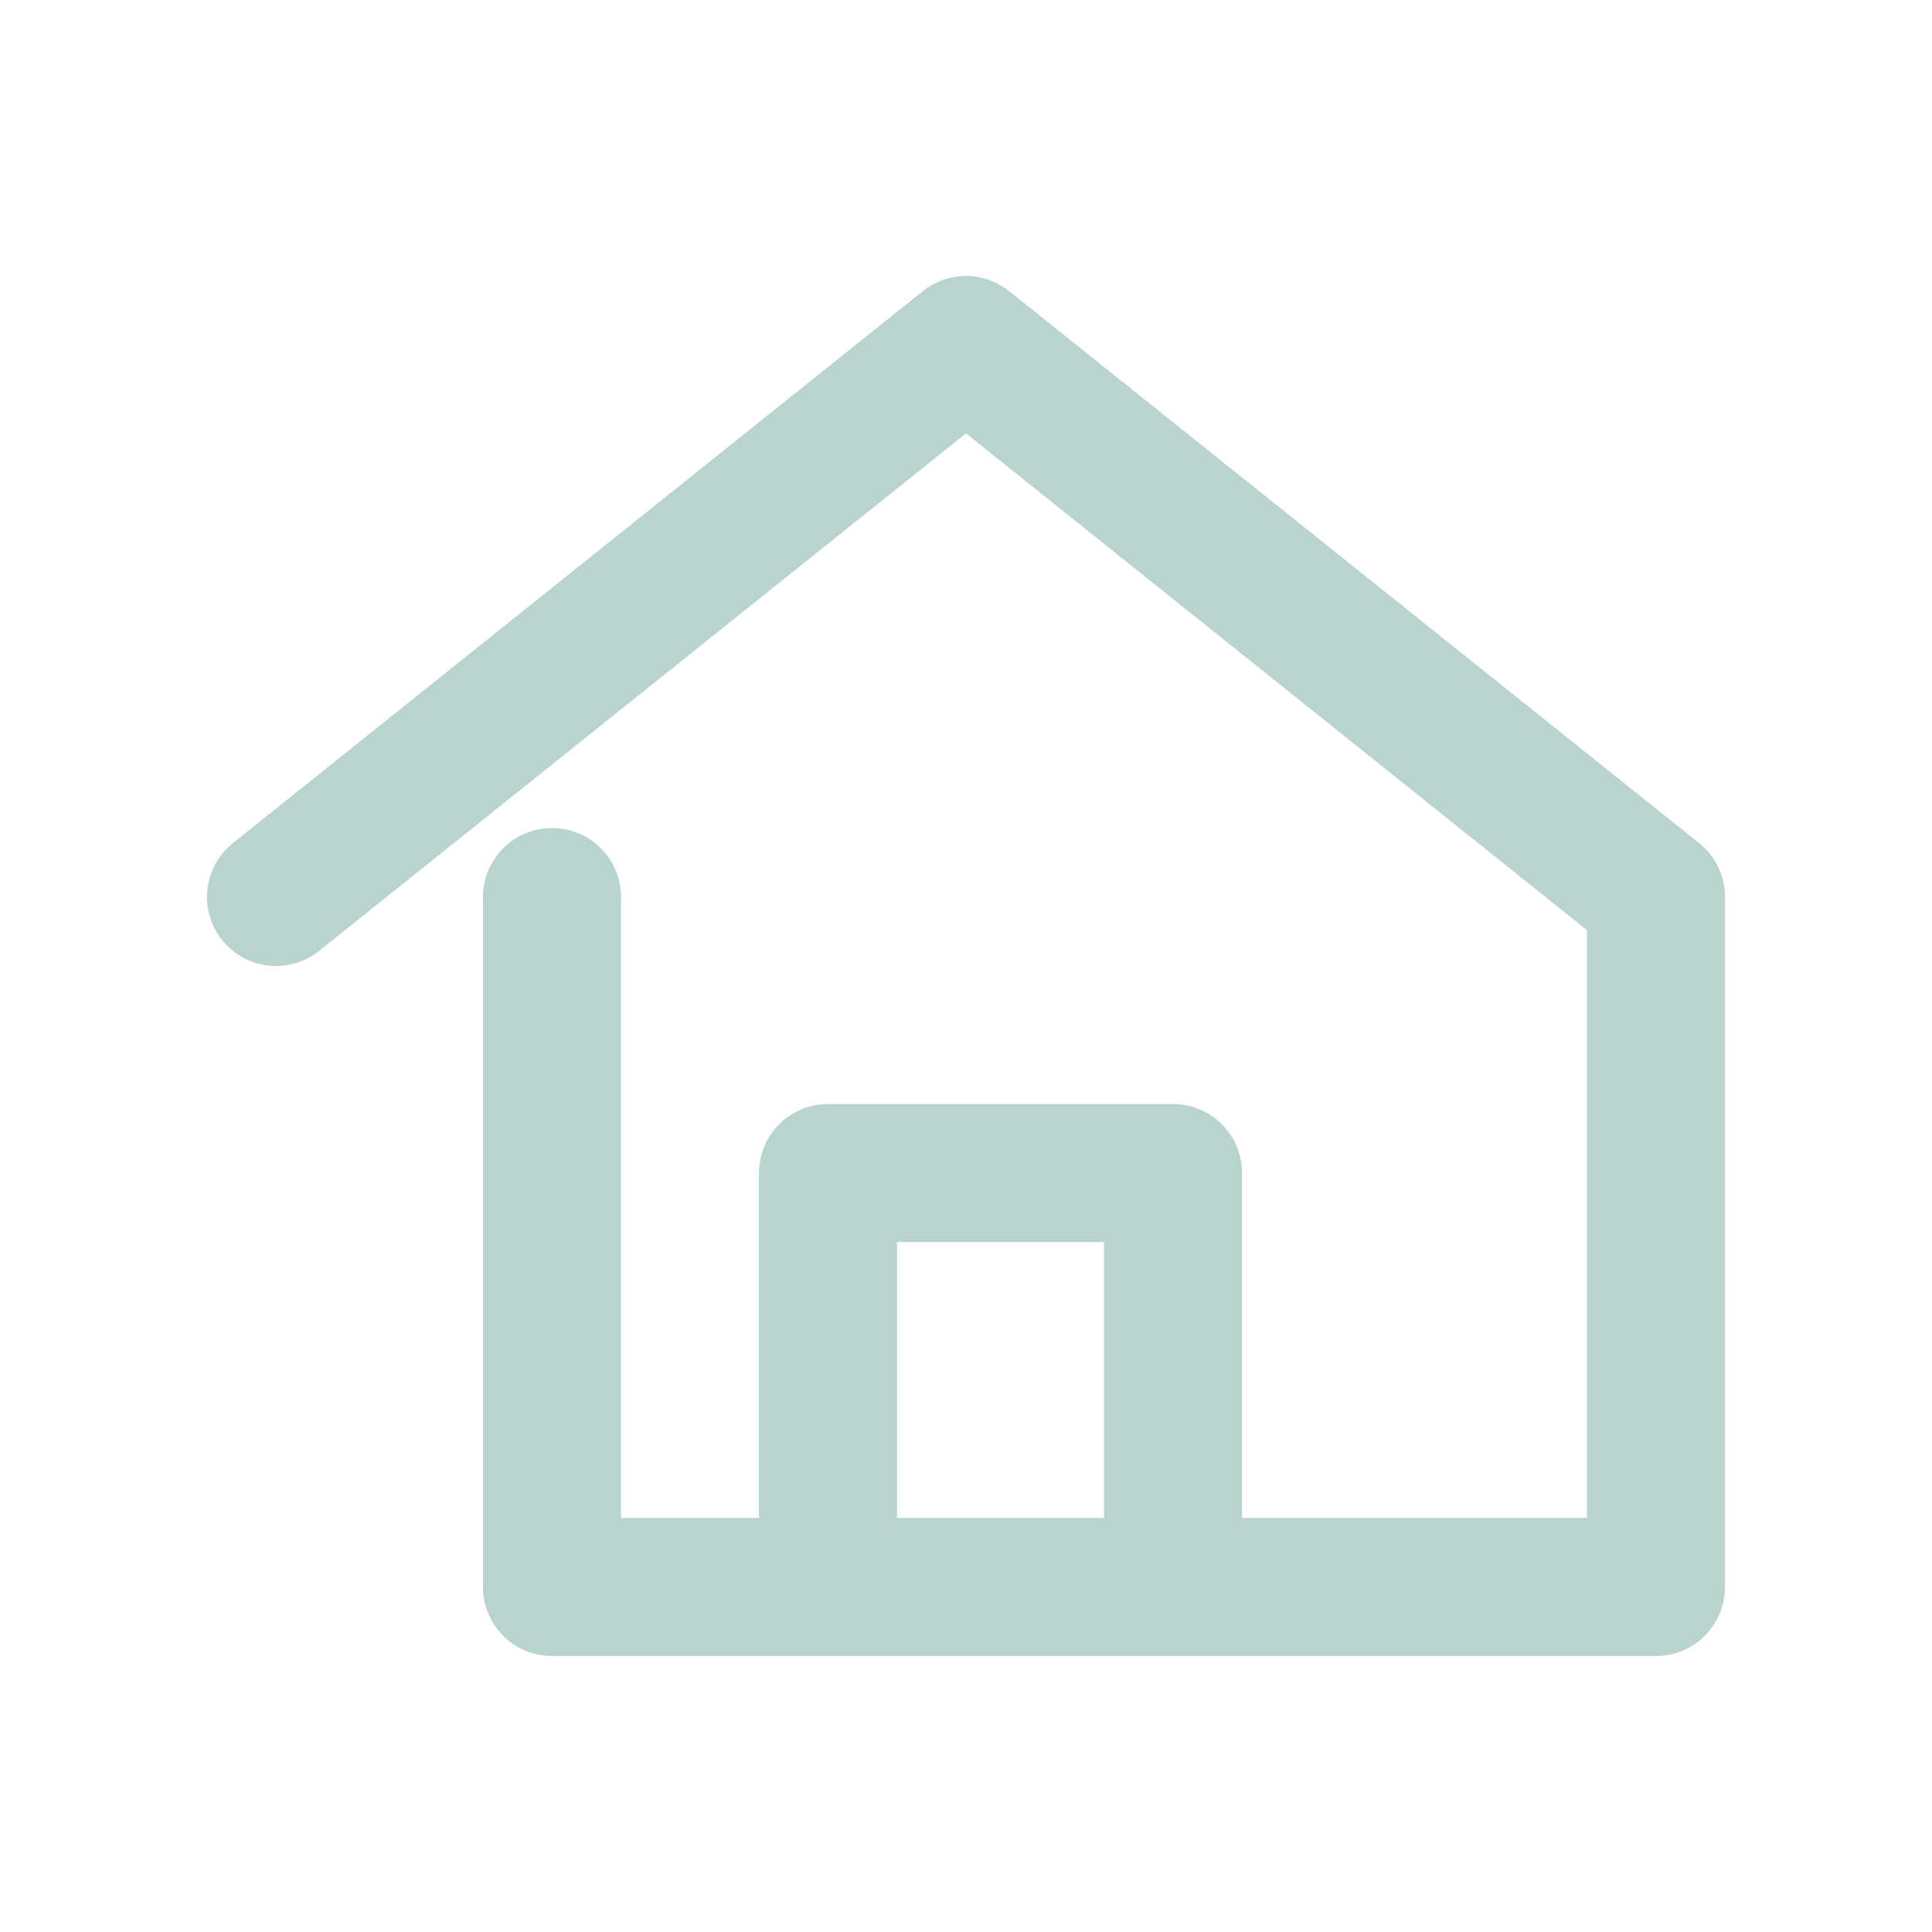
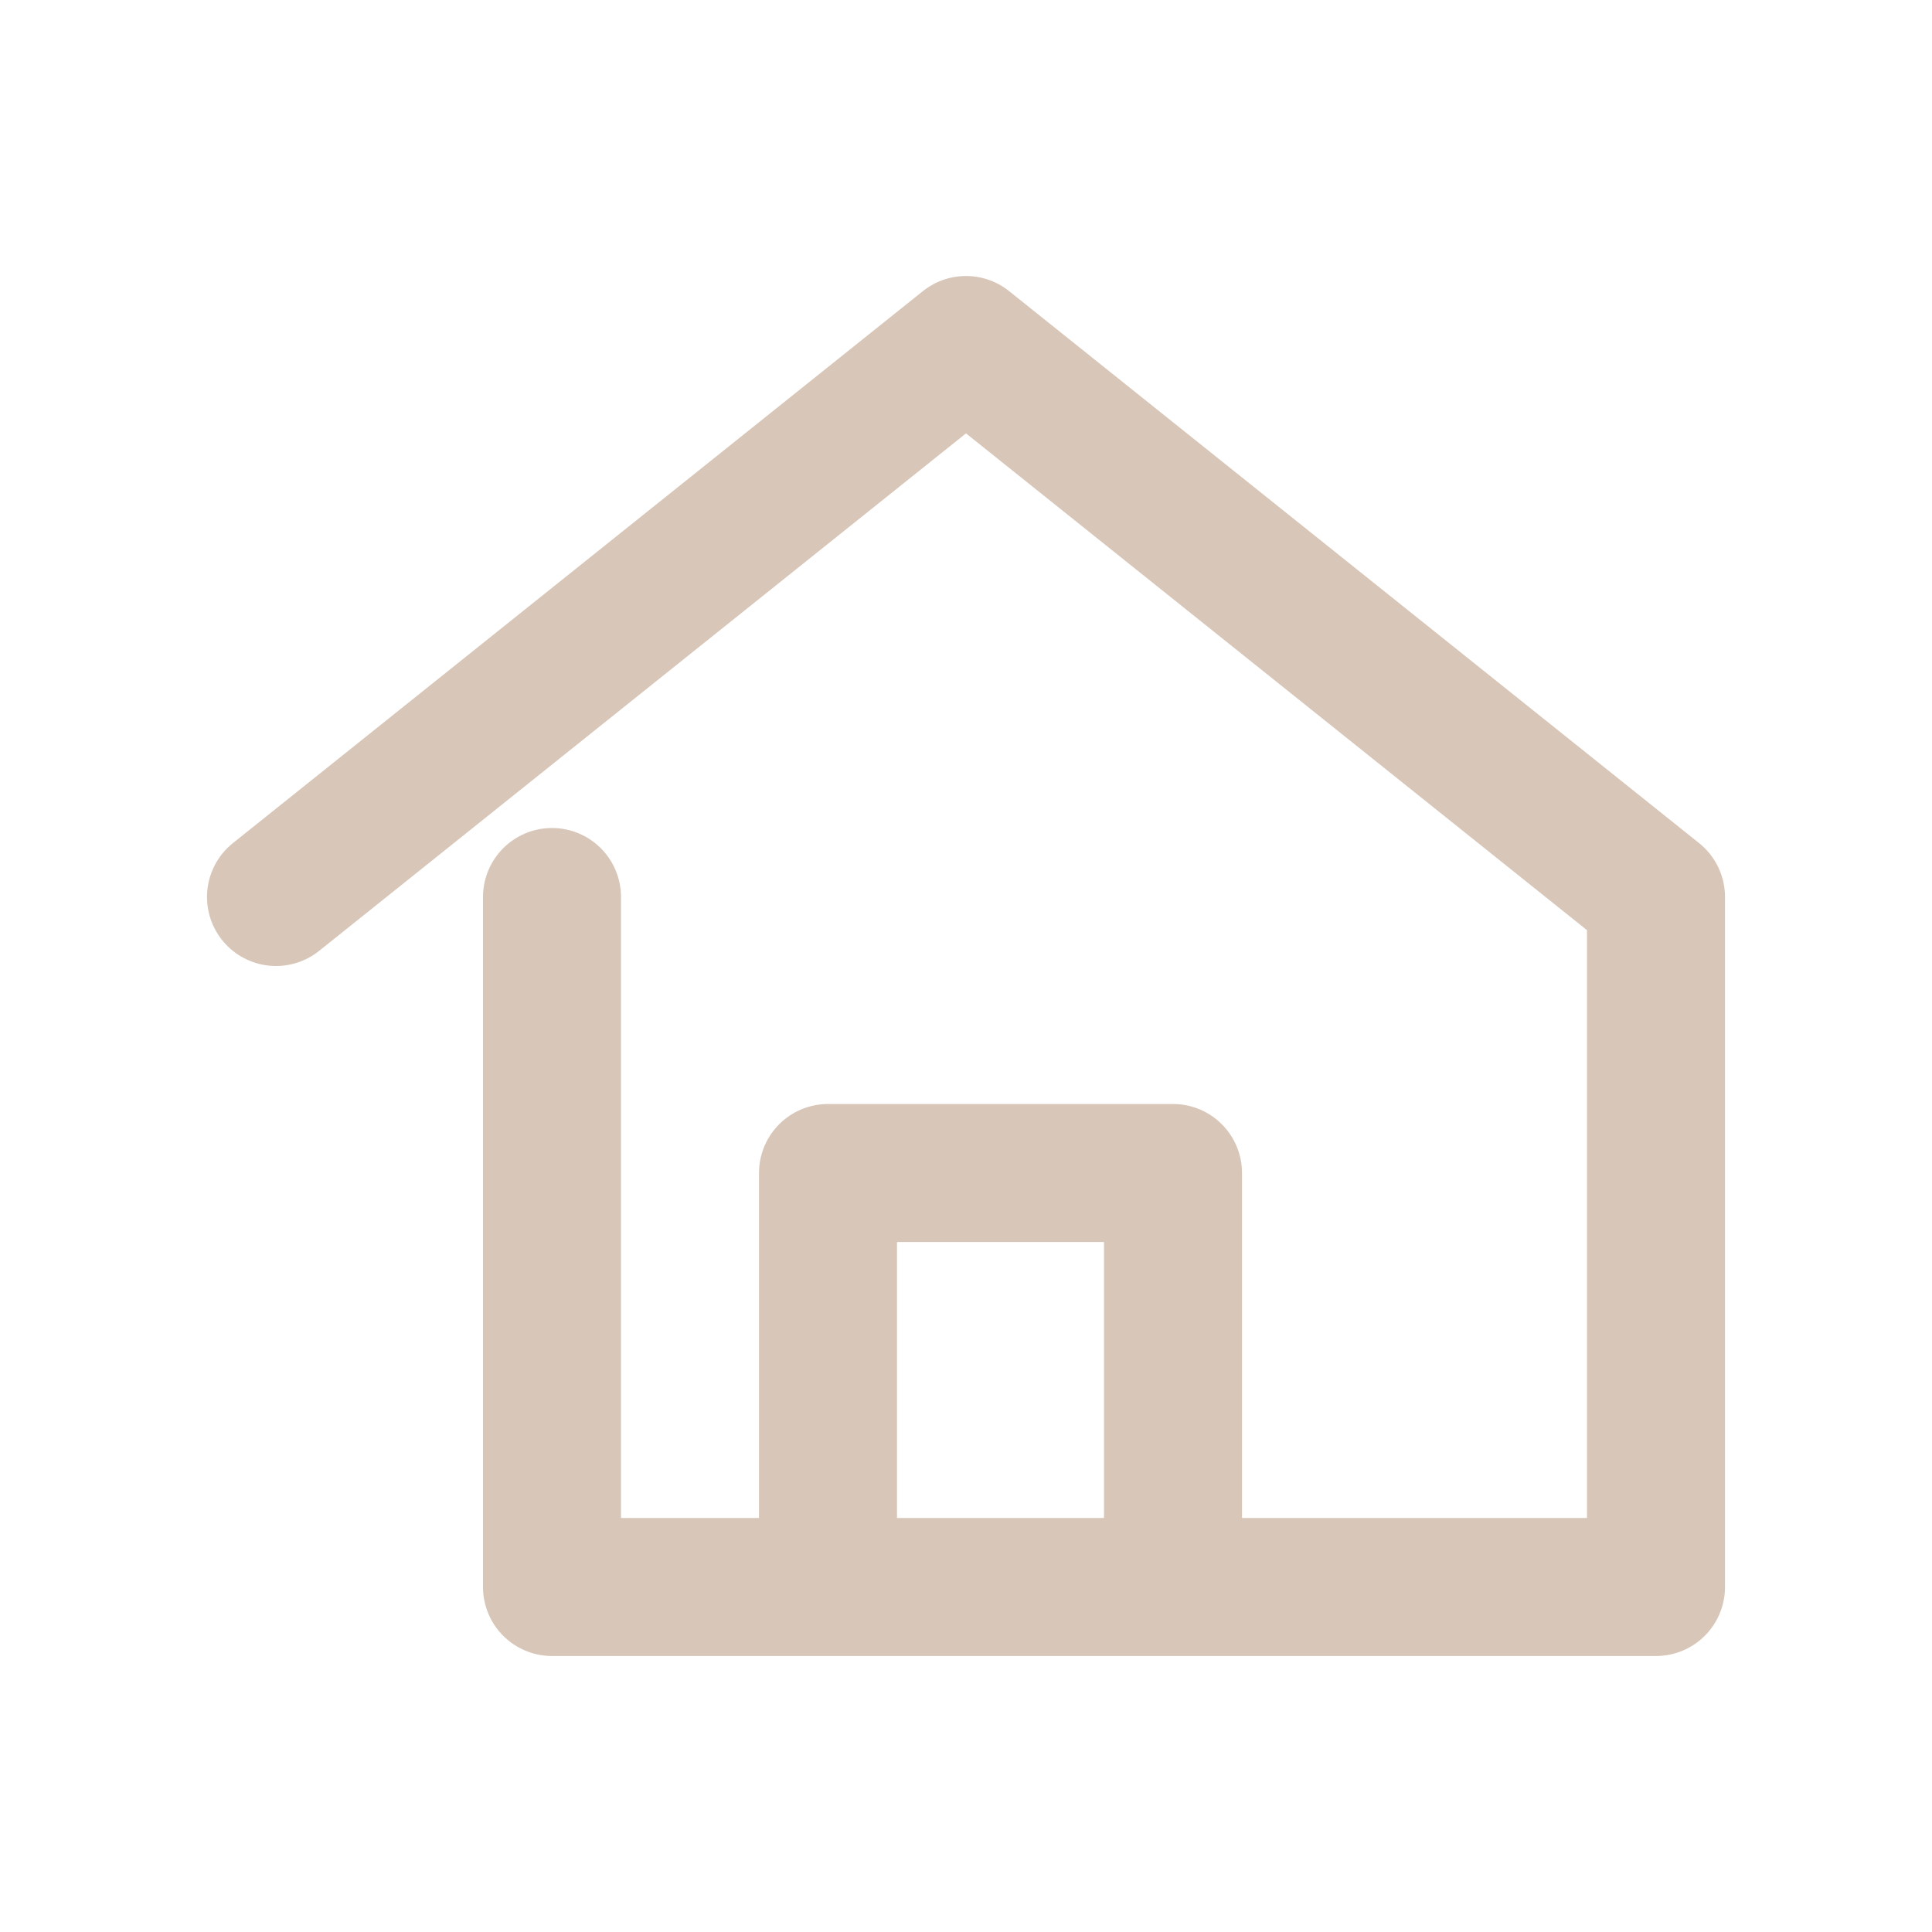
<svg xmlns="http://www.w3.org/2000/svg" width="28" height="28" viewBox="0 0 28 28" fill="none">
-   <path d="m4 13 10-8 10 8v10H8V13" stroke="#B9D3CF" stroke-width="2" stroke-linecap="round" stroke-linejoin="round" />
-   <path d="M12 23v-6h5v6" stroke="#B9D3CF" stroke-width="2" stroke-linejoin="round" />
+   <path d="m4 13 10-8 10 8v10H8V13" stroke="#D8C6B8" stroke-width="2" stroke-linecap="round" stroke-linejoin="round" />
+   <path d="M12 23v-6h5v6" stroke="#D8C6B8" stroke-width="2" stroke-linejoin="round" />
</svg>
